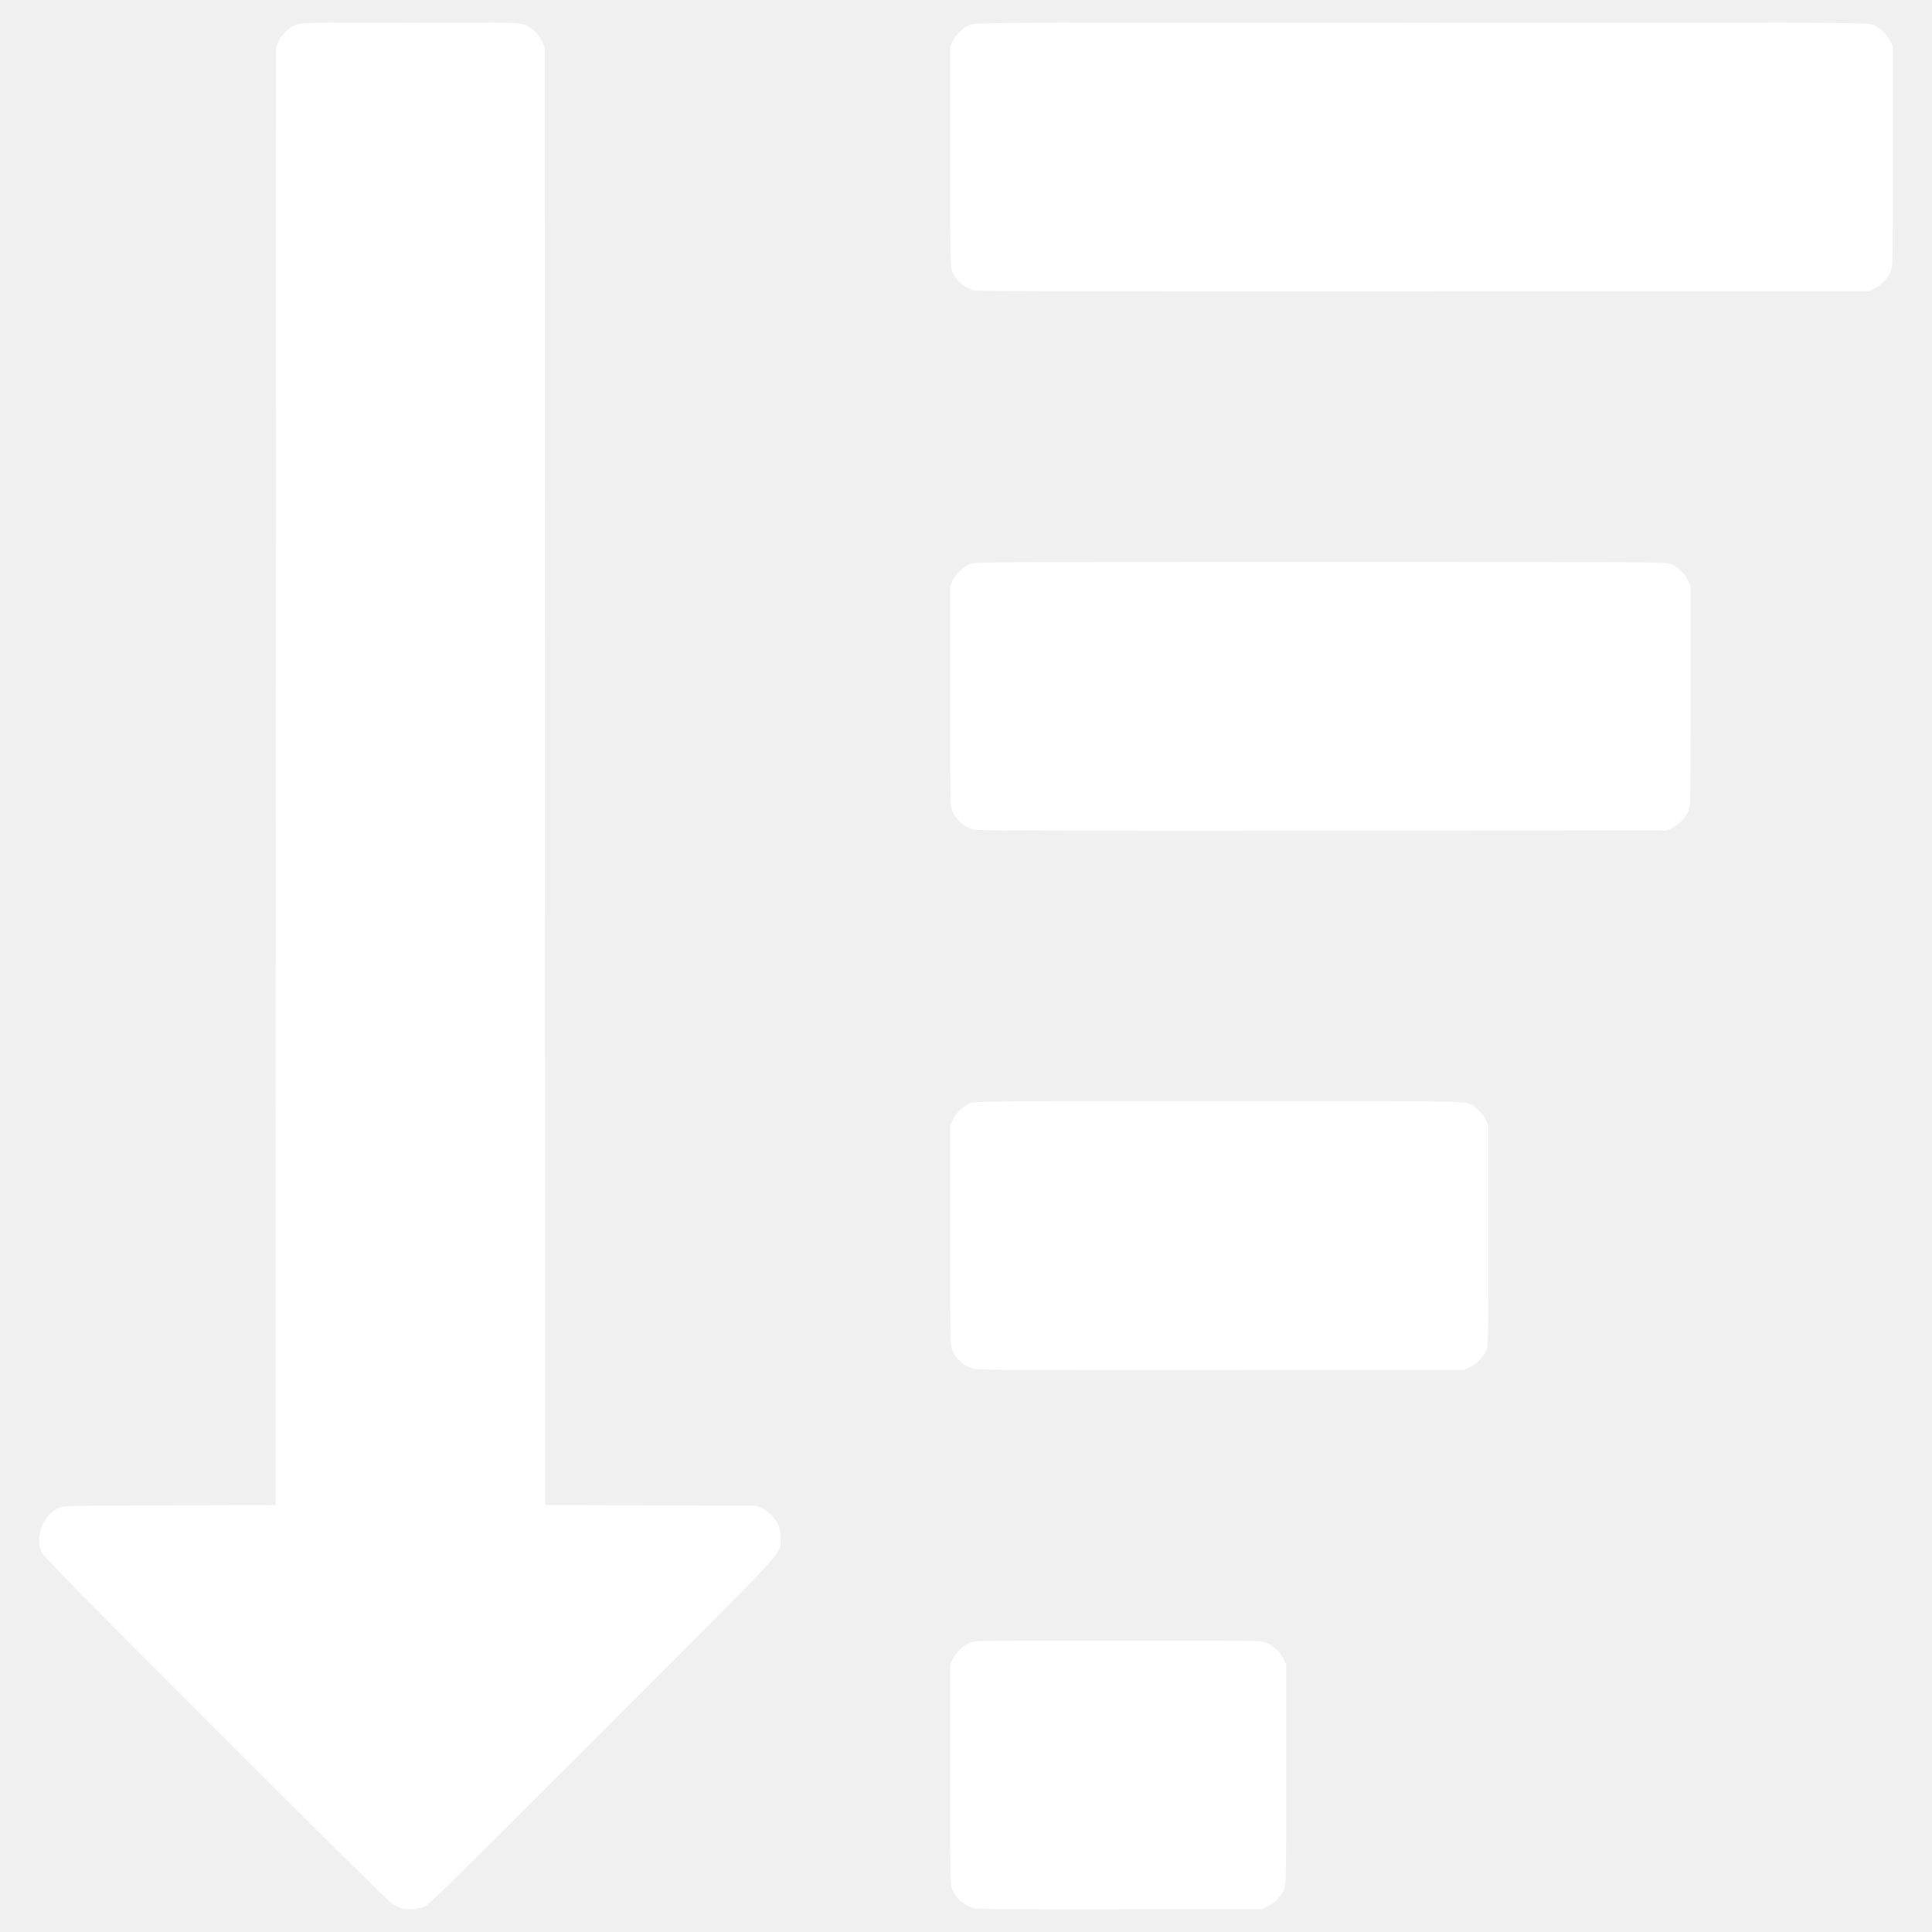
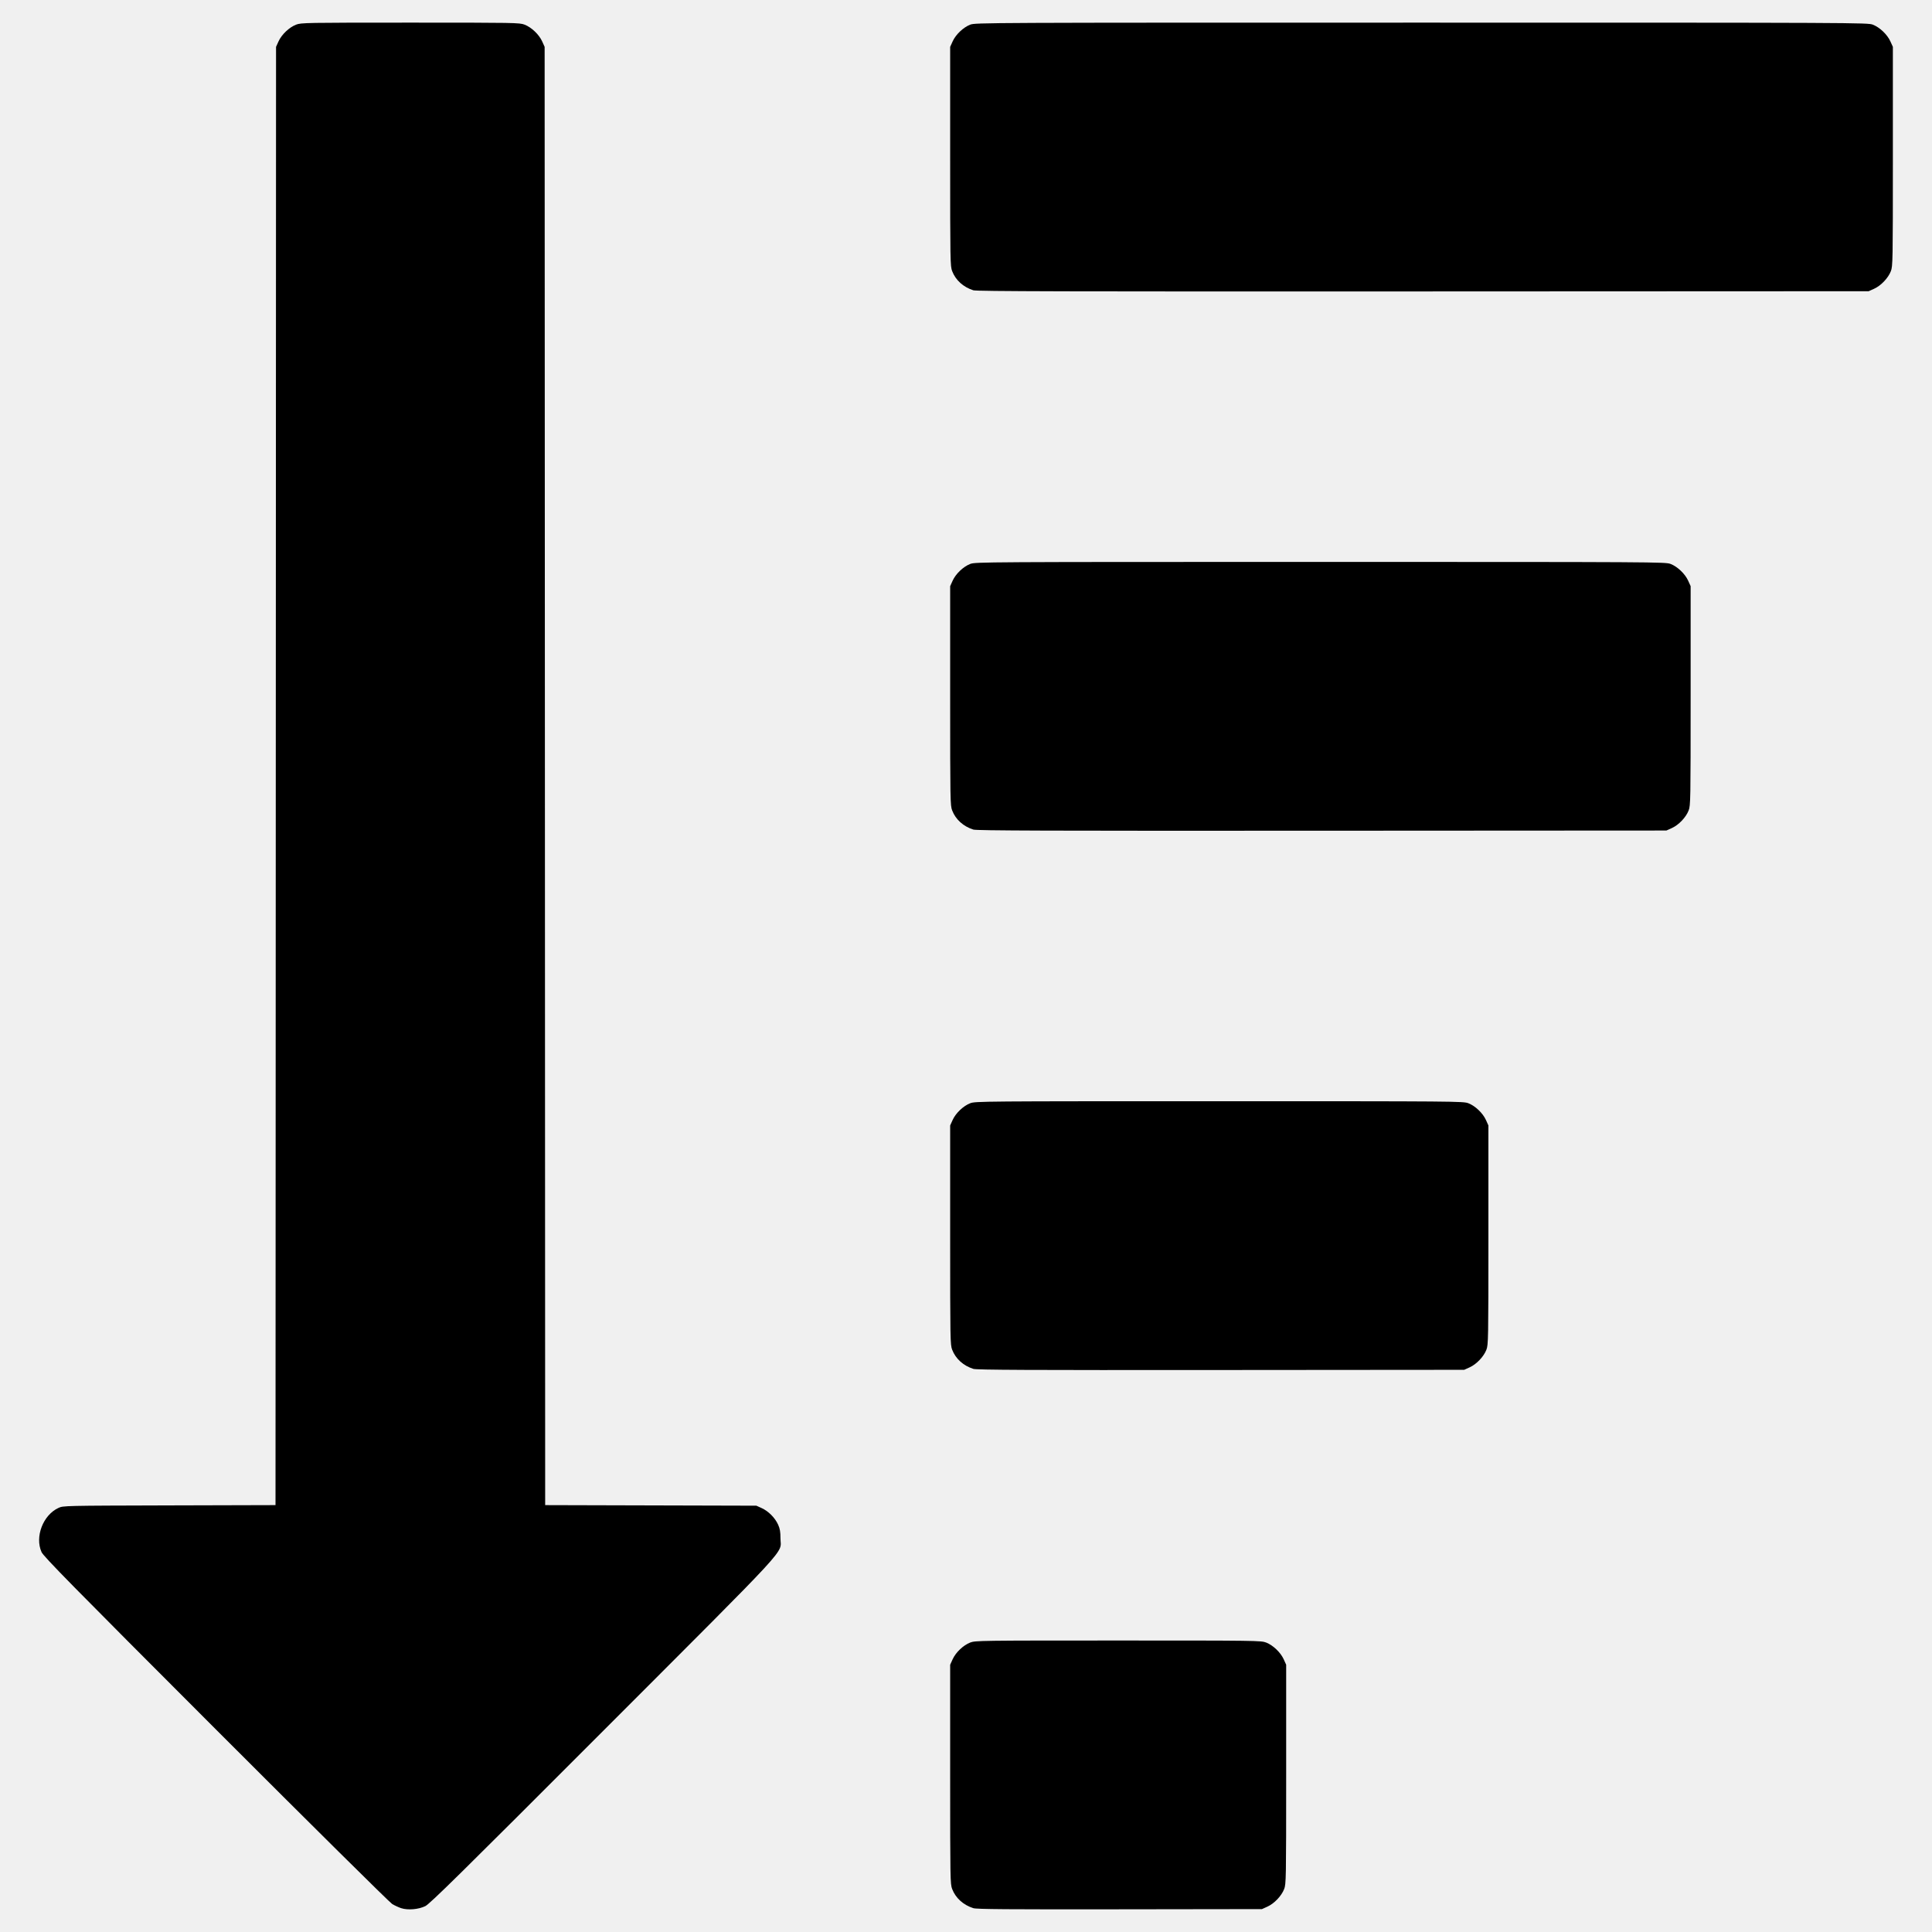
<svg xmlns="http://www.w3.org/2000/svg" width="512" height="512" version="1.1" id="svg8">
  <defs id="defs821" />
-   <path style="fill:#ffffff;stroke-width:0.279" d="m 106.314,505.685 c -0.647,-0.211 -1.715,-0.705 -2.373,-1.097 -0.658,-0.392 -21.698,-21.227 -46.755,-46.299 -38.304,-38.328 -45.658,-45.809 -46.182,-46.983 -1.806,-4.047 0.402,-9.801 4.485,-11.69 1.275,-0.59 1.407,-0.593 29.403,-0.669 l 28.122,-0.076 0.071,-193.226 0.071,-193.226 0.658,-1.455 c 0.82,-1.813 2.83,-3.726 4.653,-4.43 1.336,-0.515 2.471,-0.535 30.278,-0.535 27.807,0 28.943,0.02 30.278,0.535 1.823,0.703 3.834,2.617 4.653,4.43 l 0.658,1.455 0.071,193.227 0.071,193.227 27.982,0.075 27.982,0.075 1.423,0.644 c 1.782,0.807 3.524,2.564 4.344,4.38 0.486,1.077 0.629,1.905 0.627,3.629 -0.006,4.346 4.15,-0.167 -46.981,51.022 -37.715,37.758 -45.923,45.845 -47.142,46.444 -1.787,0.879 -4.629,1.12 -6.399,0.541 z m 151.631,0 c -2.661,-0.846 -4.686,-2.677 -5.609,-5.071 -0.511,-1.325 -0.532,-2.527 -0.532,-30.41 v -29.03 l 0.658,-1.455 c 0.82,-1.813 2.83,-3.726 4.653,-4.43 1.343,-0.518 2.599,-0.535 39.211,-0.535 36.611,0 37.867,0.017 39.211,0.535 1.823,0.703 3.834,2.617 4.653,4.43 l 0.658,1.455 v 29.03 c 0,27.945 -0.02,29.082 -0.535,30.418 -0.703,1.823 -2.617,3.834 -4.429,4.653 l -1.455,0.658 -37.683,0.053 c -29.847,0.042 -37.916,-0.021 -38.8,-0.302 z m 0,-142.919 c -2.659,-0.844 -4.686,-2.676 -5.609,-5.07 -0.511,-1.325 -0.532,-2.527 -0.532,-30.41 v -29.03 l 0.658,-1.455 c 0.82,-1.813 2.83,-3.726 4.653,-4.43 1.354,-0.522 2.984,-0.535 66.008,-0.535 63.024,0 64.654,0.013 66.008,0.535 1.823,0.703 3.834,2.617 4.653,4.43 l 0.658,1.455 v 29.03 c 0,27.945 -0.02,29.082 -0.535,30.418 -0.703,1.823 -2.617,3.834 -4.43,4.653 l -1.455,0.658 -64.481,0.052 c -51.453,0.042 -64.706,-0.019 -65.597,-0.302 z m 0,-142.918 c -2.658,-0.843 -4.686,-2.676 -5.609,-5.07 -0.511,-1.325 -0.532,-2.526 -0.532,-30.41 v -29.03 l 0.658,-1.455 c 0.82,-1.813 2.83,-3.726 4.653,-4.43 1.358,-0.524 3.369,-0.535 92.805,-0.535 89.436,0 91.447,0.012 92.805,0.535 1.823,0.703 3.834,2.617 4.653,4.43 l 0.658,1.455 v 29.03 c 0,27.945 -0.02,29.082 -0.535,30.418 -0.703,1.823 -2.617,3.834 -4.43,4.653 l -1.455,0.658 -91.278,0.052 c -73.06,0.042 -91.501,-0.019 -92.394,-0.302 z m 0,-142.918 c -2.657,-0.842 -4.685,-2.675 -5.609,-5.07 -0.511,-1.325 -0.532,-2.526 -0.532,-30.41 v -29.03 l 0.658,-1.455 c 0.82,-1.813 2.83,-3.726 4.653,-4.43 1.36,-0.525 3.753,-0.535 119.602,-0.535 115.849,0 118.242,0.011 119.602,0.535 1.823,0.703 3.834,2.617 4.653,4.43 l 0.658,1.455 v 29.03 c 0,27.945 -0.02,29.082 -0.535,30.418 -0.703,1.823 -2.617,3.834 -4.429,4.653 l -1.455,0.658 -118.075,0.052 c -94.668,0.042 -118.296,-0.018 -119.191,-0.302 z" id="path3871" />
+   <path style="fill:#000000" d="m 106.314,505.685 c -0.647,-0.211 -1.715,-0.705 -2.373,-1.097 -0.658,-0.392 -21.698,-21.227 -46.755,-46.299 -38.304,-38.328 -45.658,-45.809 -46.182,-46.983 -1.806,-4.047 0.402,-9.801 4.485,-11.69 1.275,-0.59 1.407,-0.593 29.403,-0.669 l 28.122,-0.076 0.071,-193.226 0.071,-193.226 0.658,-1.455 c 0.82,-1.813 2.83,-3.726 4.653,-4.43 1.336,-0.515 2.471,-0.535 30.278,-0.535 27.807,0 28.943,0.02 30.278,0.535 1.823,0.703 3.834,2.617 4.653,4.43 l 0.658,1.455 0.071,193.227 0.071,193.227 27.982,0.075 27.982,0.075 1.423,0.644 c 1.782,0.807 3.524,2.564 4.344,4.38 0.486,1.077 0.629,1.905 0.627,3.629 -0.006,4.346 4.15,-0.167 -46.981,51.022 -37.715,37.758 -45.923,45.845 -47.142,46.444 -1.787,0.879 -4.629,1.12 -6.399,0.541 z m 151.631,0 c -2.661,-0.846 -4.686,-2.677 -5.609,-5.071 -0.511,-1.325 -0.532,-2.527 -0.532,-30.41 v -29.03 l 0.658,-1.455 c 0.82,-1.813 2.83,-3.726 4.653,-4.43 1.343,-0.518 2.599,-0.535 39.211,-0.535 36.611,0 37.867,0.017 39.211,0.535 1.823,0.703 3.834,2.617 4.653,4.43 l 0.658,1.455 v 29.03 c 0,27.945 -0.02,29.082 -0.535,30.418 -0.703,1.823 -2.617,3.834 -4.429,4.653 l -1.455,0.658 -37.683,0.053 c -29.847,0.042 -37.916,-0.021 -38.8,-0.302 z m 0,-142.919 c -2.659,-0.844 -4.686,-2.676 -5.609,-5.07 -0.511,-1.325 -0.532,-2.527 -0.532,-30.41 v -29.03 l 0.658,-1.455 c 0.82,-1.813 2.83,-3.726 4.653,-4.43 1.354,-0.522 2.984,-0.535 66.008,-0.535 63.024,0 64.654,0.013 66.008,0.535 1.823,0.703 3.834,2.617 4.653,4.43 l 0.658,1.455 v 29.03 c 0,27.945 -0.02,29.082 -0.535,30.418 -0.703,1.823 -2.617,3.834 -4.43,4.653 l -1.455,0.658 -64.481,0.052 c -51.453,0.042 -64.706,-0.019 -65.597,-0.302 z m 0,-142.918 c -2.658,-0.843 -4.686,-2.676 -5.609,-5.07 -0.511,-1.325 -0.532,-2.526 -0.532,-30.41 v -29.03 l 0.658,-1.455 c 0.82,-1.813 2.83,-3.726 4.653,-4.43 1.358,-0.524 3.369,-0.535 92.805,-0.535 89.436,0 91.447,0.012 92.805,0.535 1.823,0.703 3.834,2.617 4.653,4.43 l 0.658,1.455 v 29.03 c 0,27.945 -0.02,29.082 -0.535,30.418 -0.703,1.823 -2.617,3.834 -4.43,4.653 l -1.455,0.658 -91.278,0.052 c -73.06,0.042 -91.501,-0.019 -92.394,-0.302 z m 0,-142.918 c -2.657,-0.842 -4.685,-2.675 -5.609,-5.07 -0.511,-1.325 -0.532,-2.526 -0.532,-30.41 v -29.03 l 0.658,-1.455 c 0.82,-1.813 2.83,-3.726 4.653,-4.43 1.36,-0.525 3.753,-0.535 119.602,-0.535 115.849,0 118.242,0.011 119.602,0.535 1.823,0.703 3.834,2.617 4.653,4.43 l 0.658,1.455 v 29.03 c 0,27.945 -0.02,29.082 -0.535,30.418 -0.703,1.823 -2.617,3.834 -4.429,4.653 l -1.455,0.658 -118.075,0.052 c -94.668,0.042 -118.296,-0.018 -119.191,-0.302 z" id="path3871" />
</svg>
